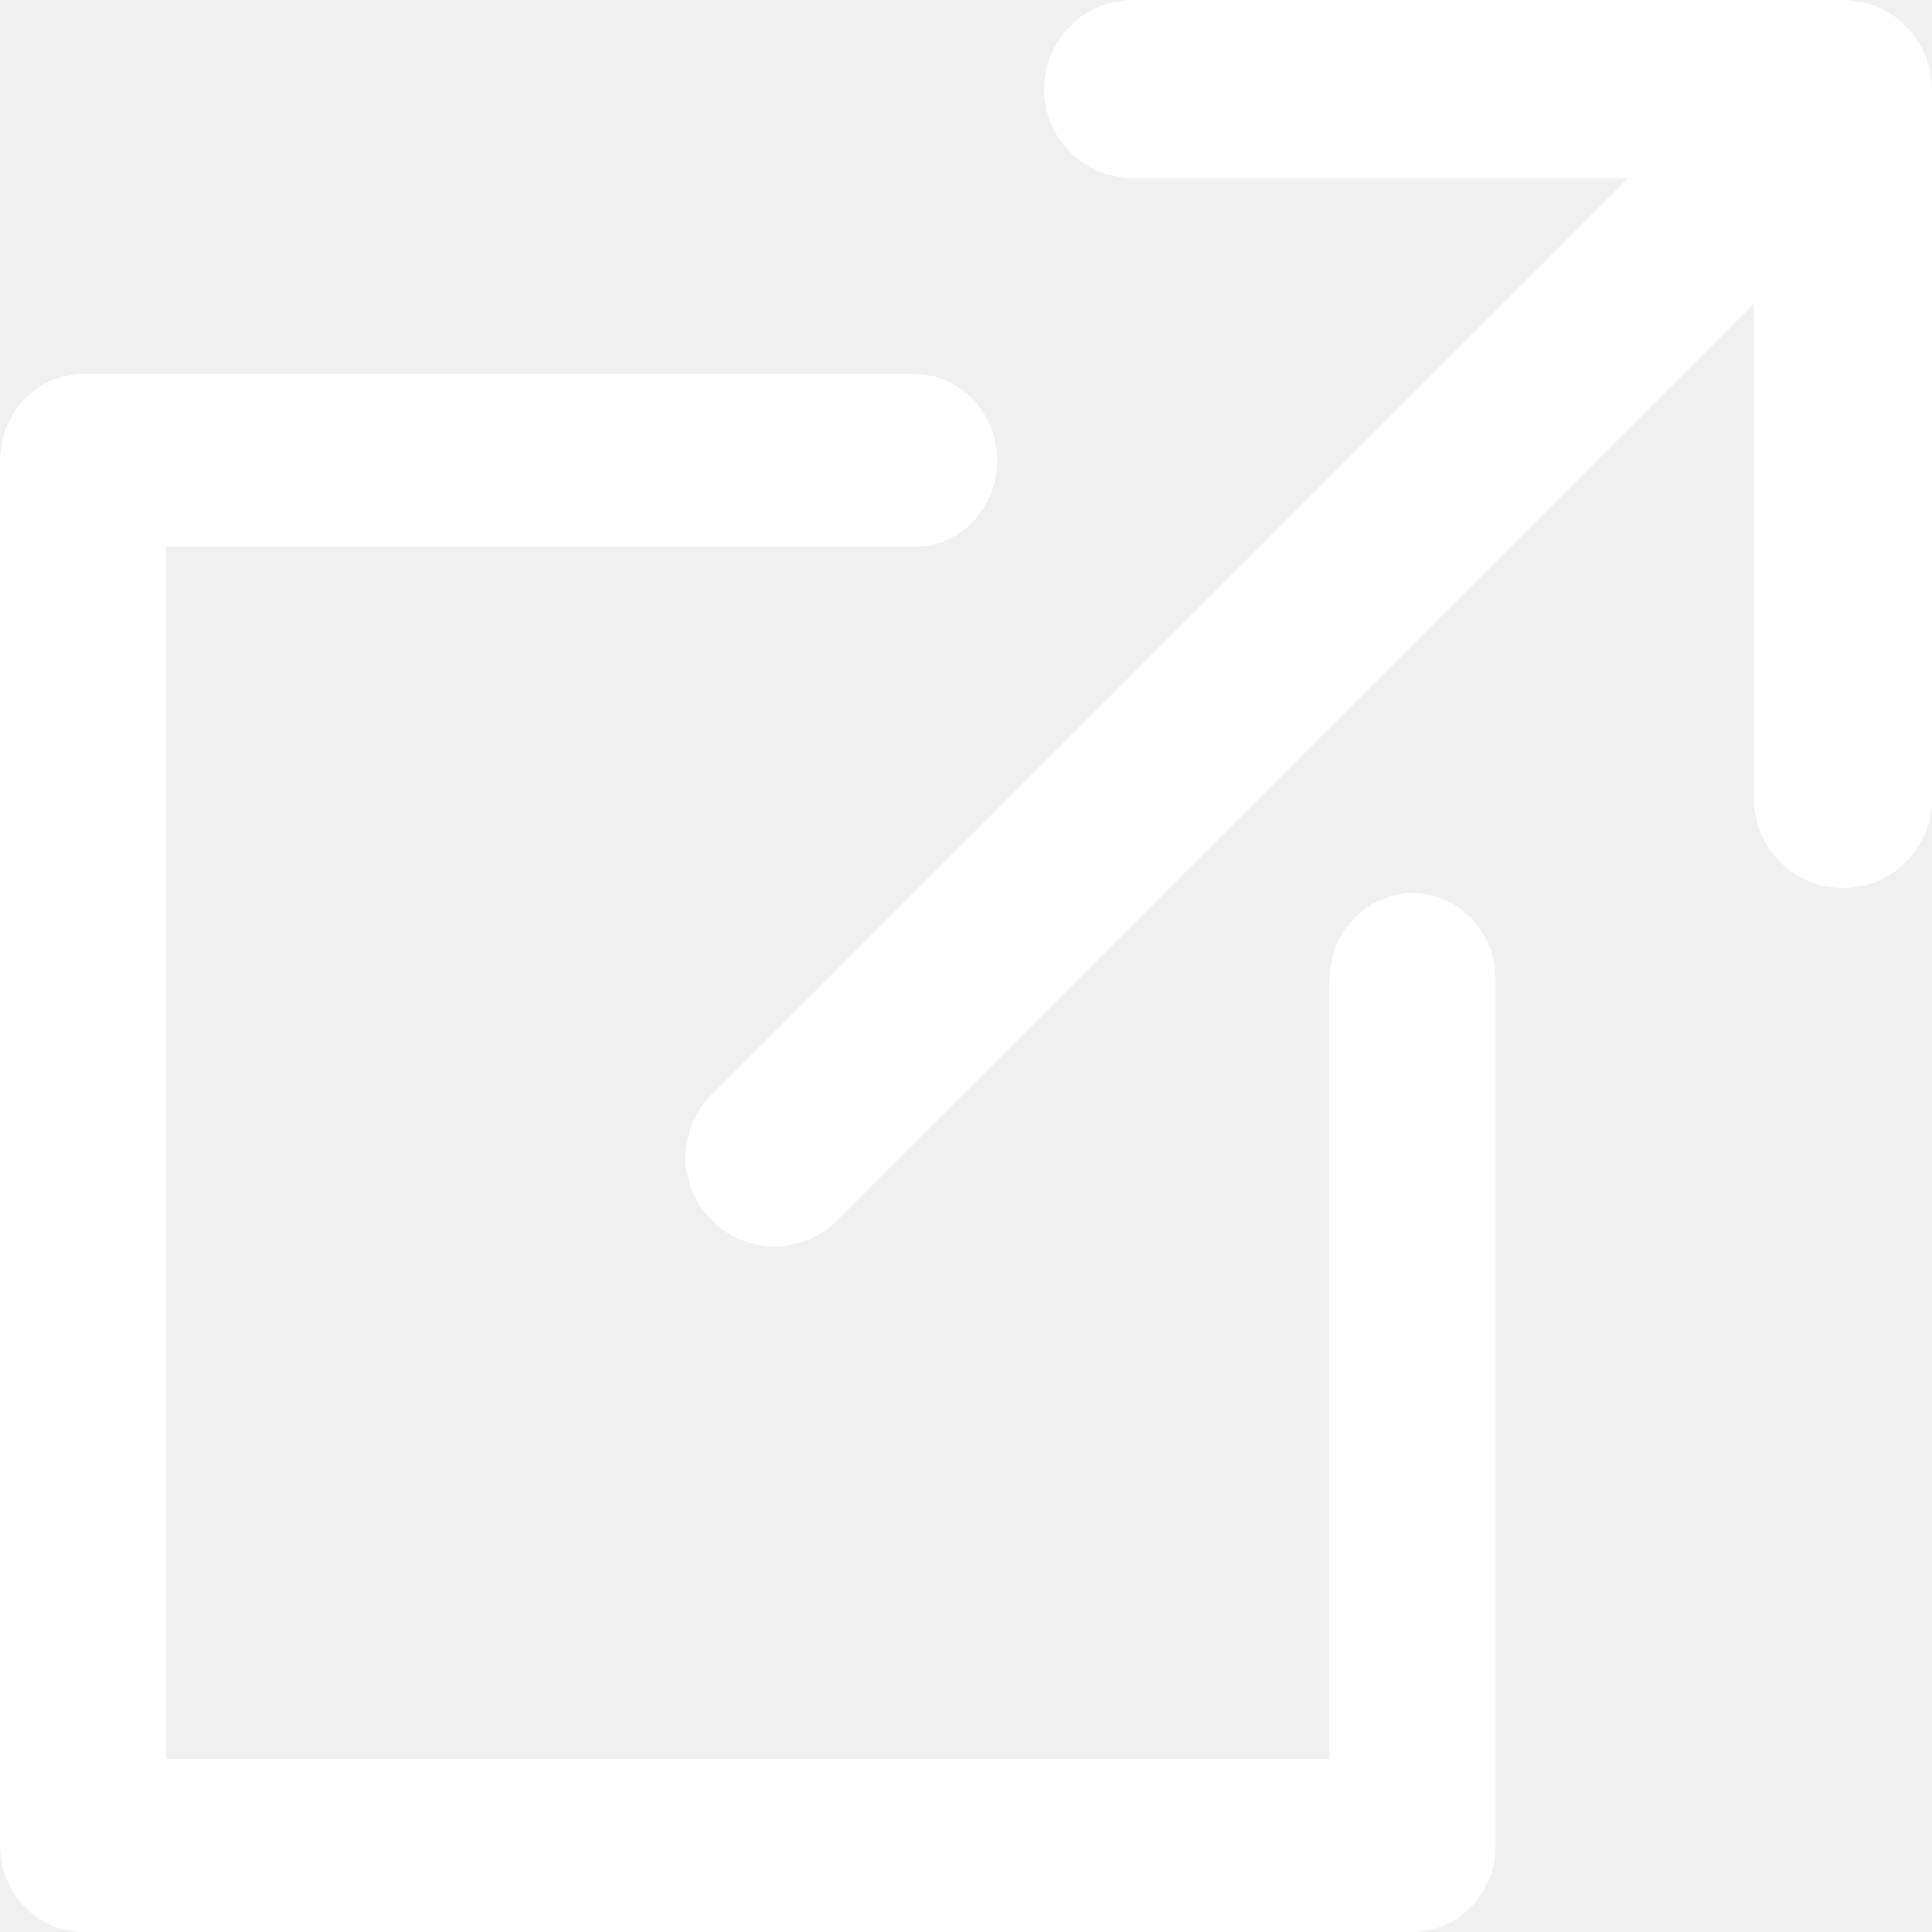
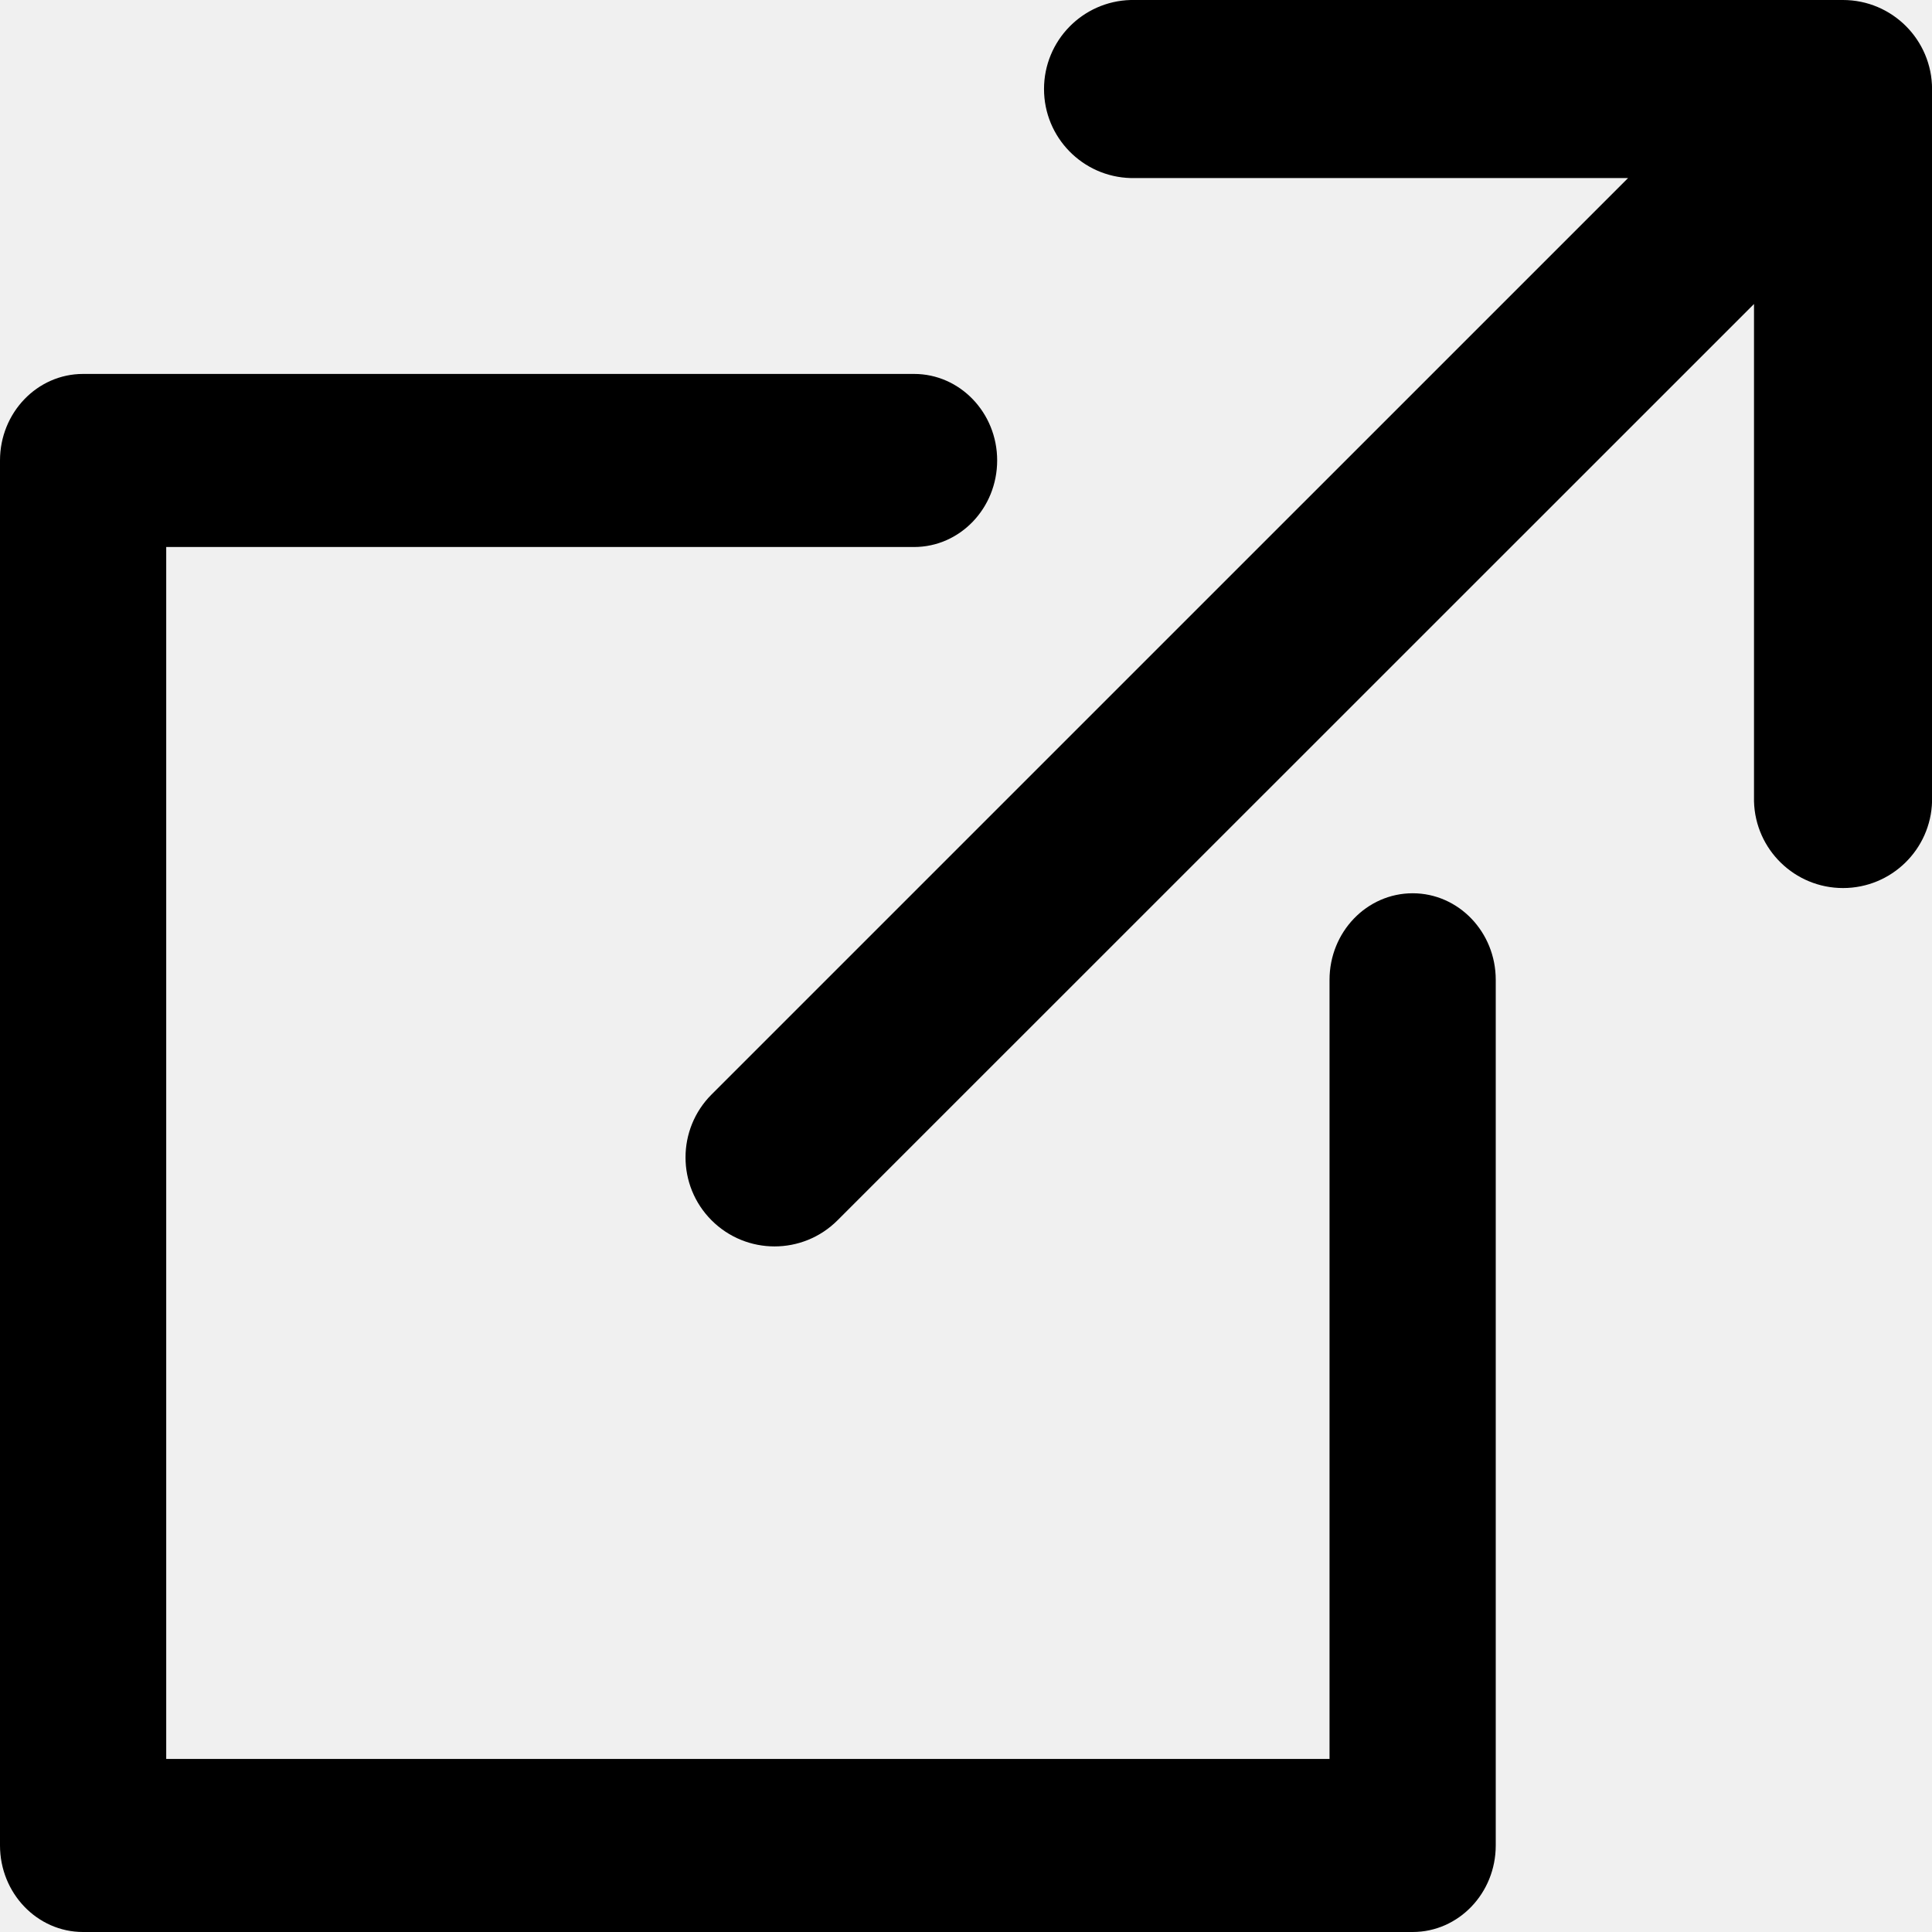
<svg xmlns="http://www.w3.org/2000/svg" width="31" height="31" viewBox="0 0 31 31">
-   <g fill="#FFF" fill-rule="nonzero">
+   <g fill="currentColor" fill-rule="nonzero">
    <path d="M29.571 0H18.143a1.429 1.429 0 0 0 0 2.857h7.98L11.418 17.561a1.428 1.428 0 1 0 2.02 2.02L28.144 4.878v7.98a1.429 1.429 0 0 0 2.857 0V1.43C31 .639 30.36 0 29.571 0z" />
    <path d="M22.667 14.333c-.737 0-1.334.622-1.334 1.39v12.5H2.667V8.777h12c.736 0 1.333-.622 1.333-1.39C16 6.623 15.403 6 14.667 6H1.333C.597 6 0 6.622 0 7.389V29.61C0 30.378.597 31 1.333 31h21.334c.736 0 1.333-.622 1.333-1.389V15.722c0-.767-.597-1.389-1.333-1.389z" />
  </g>
</svg>
